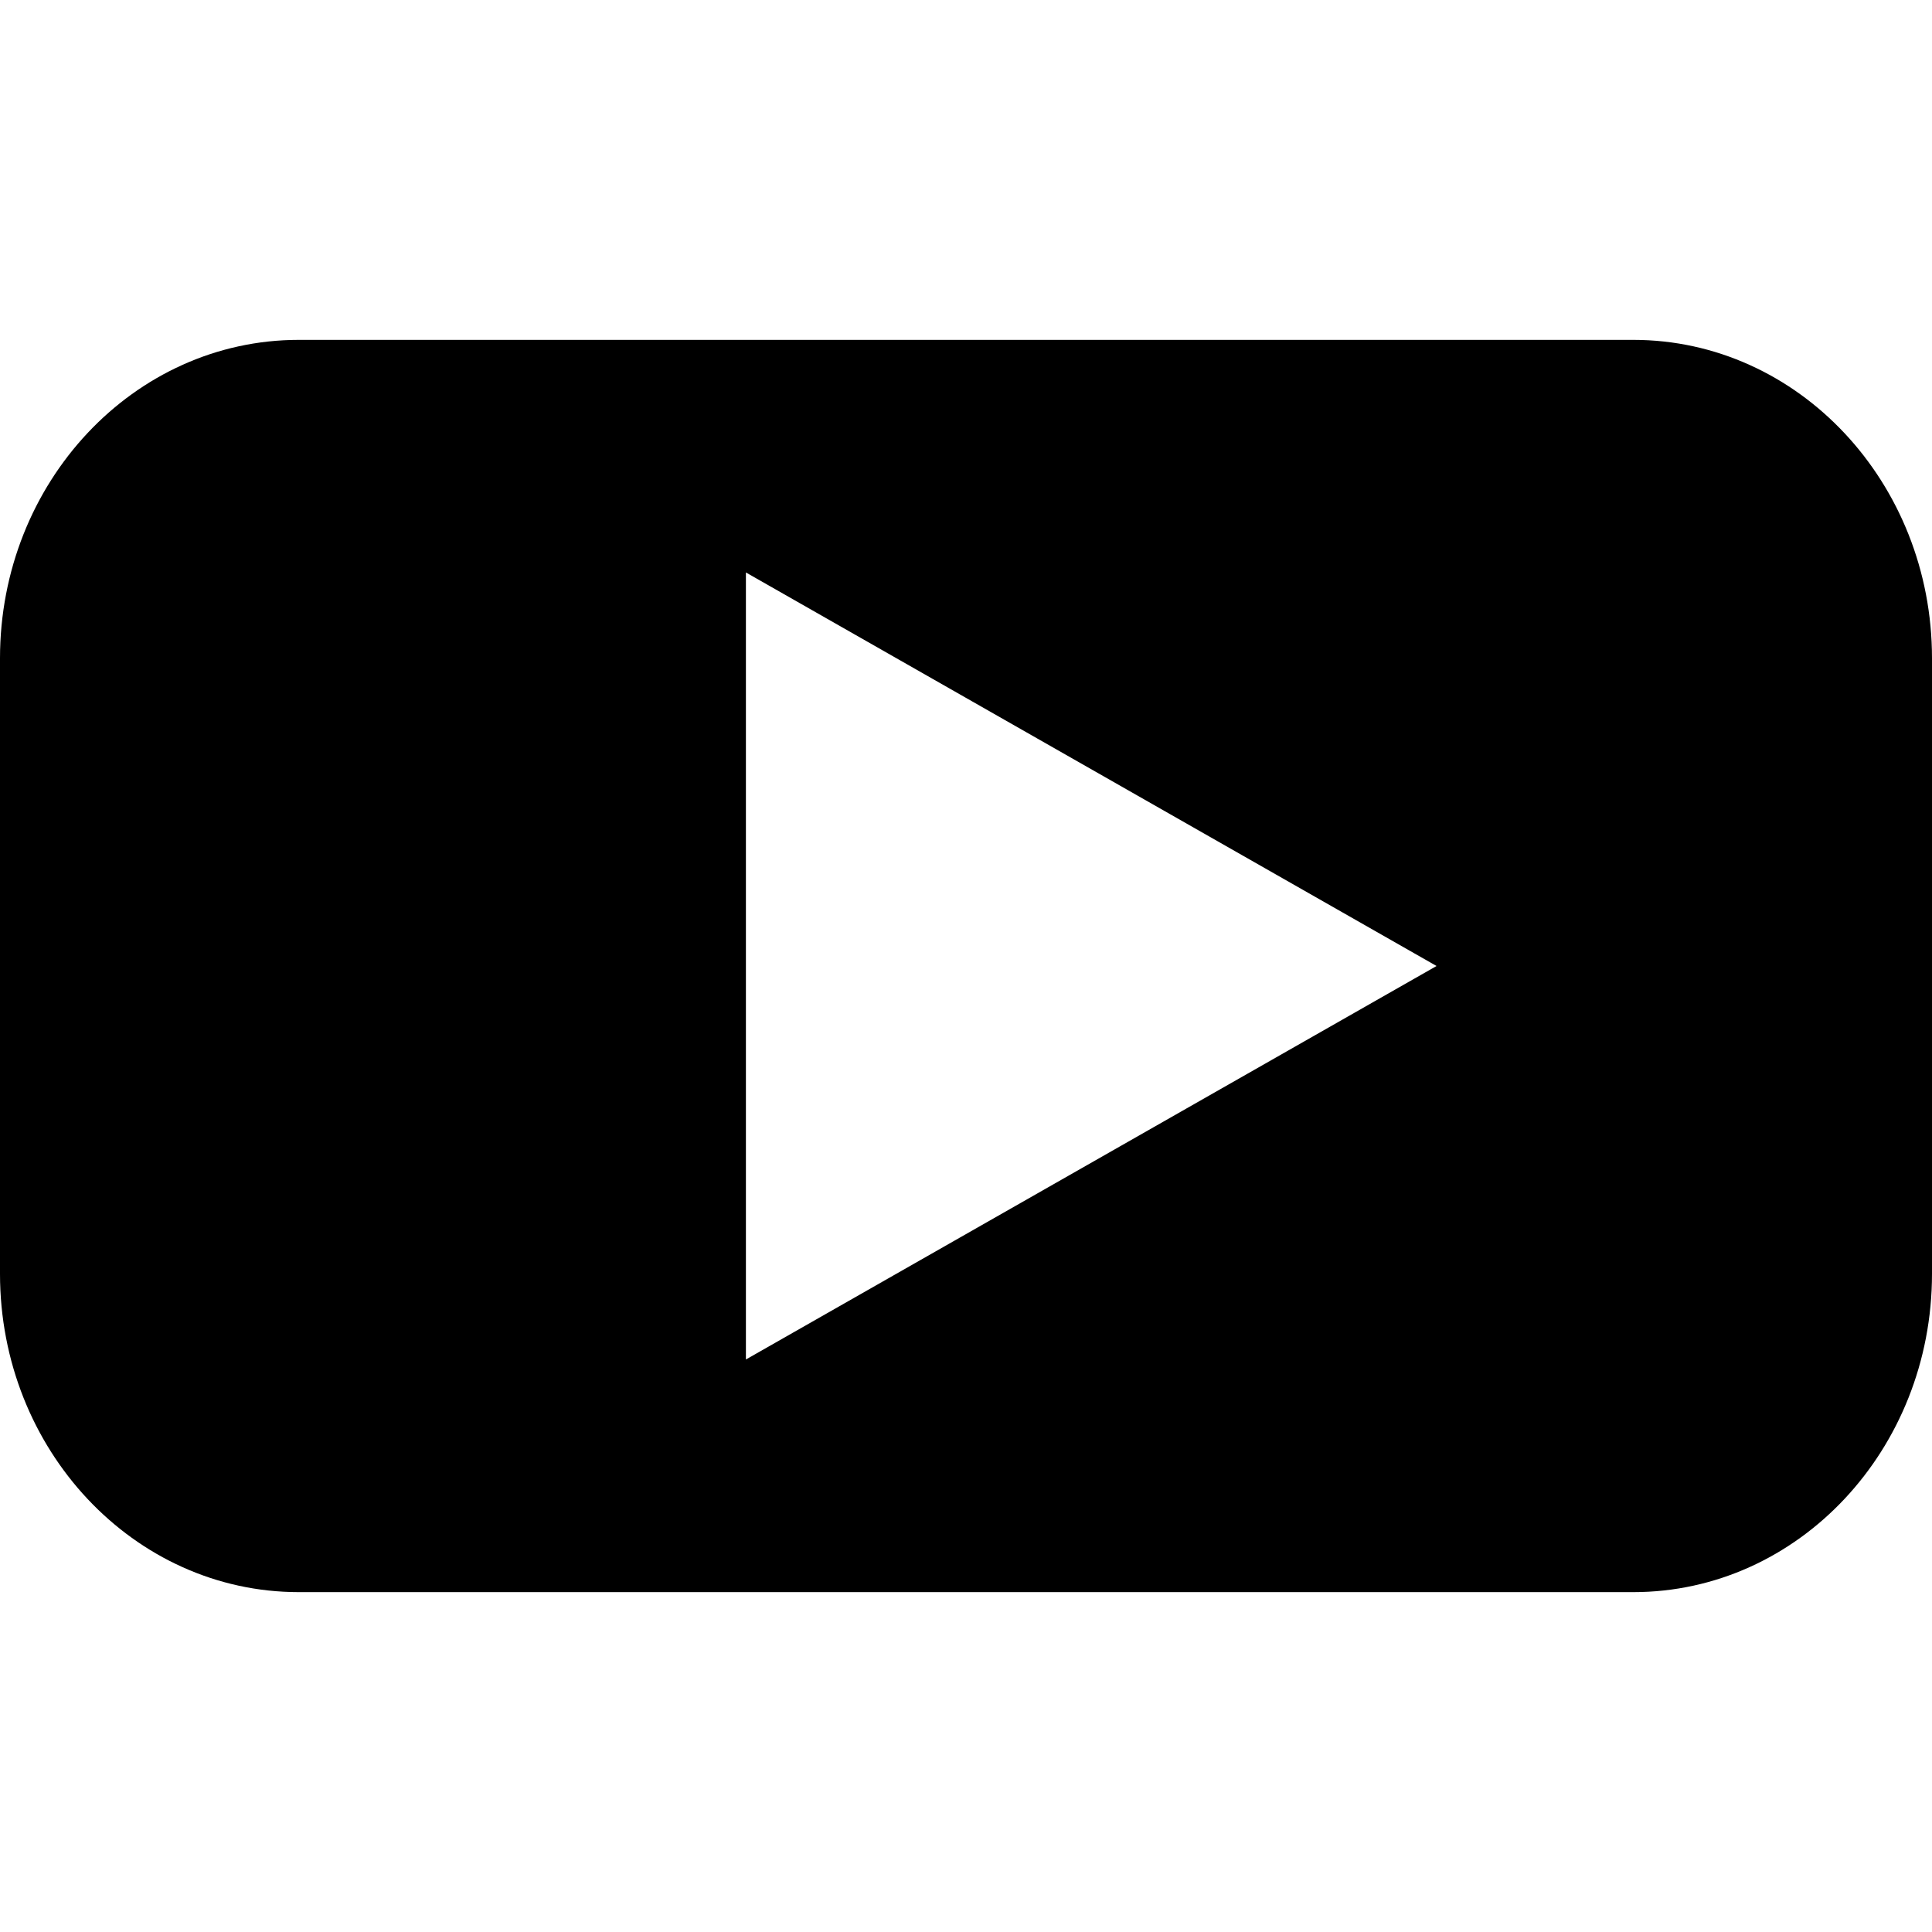
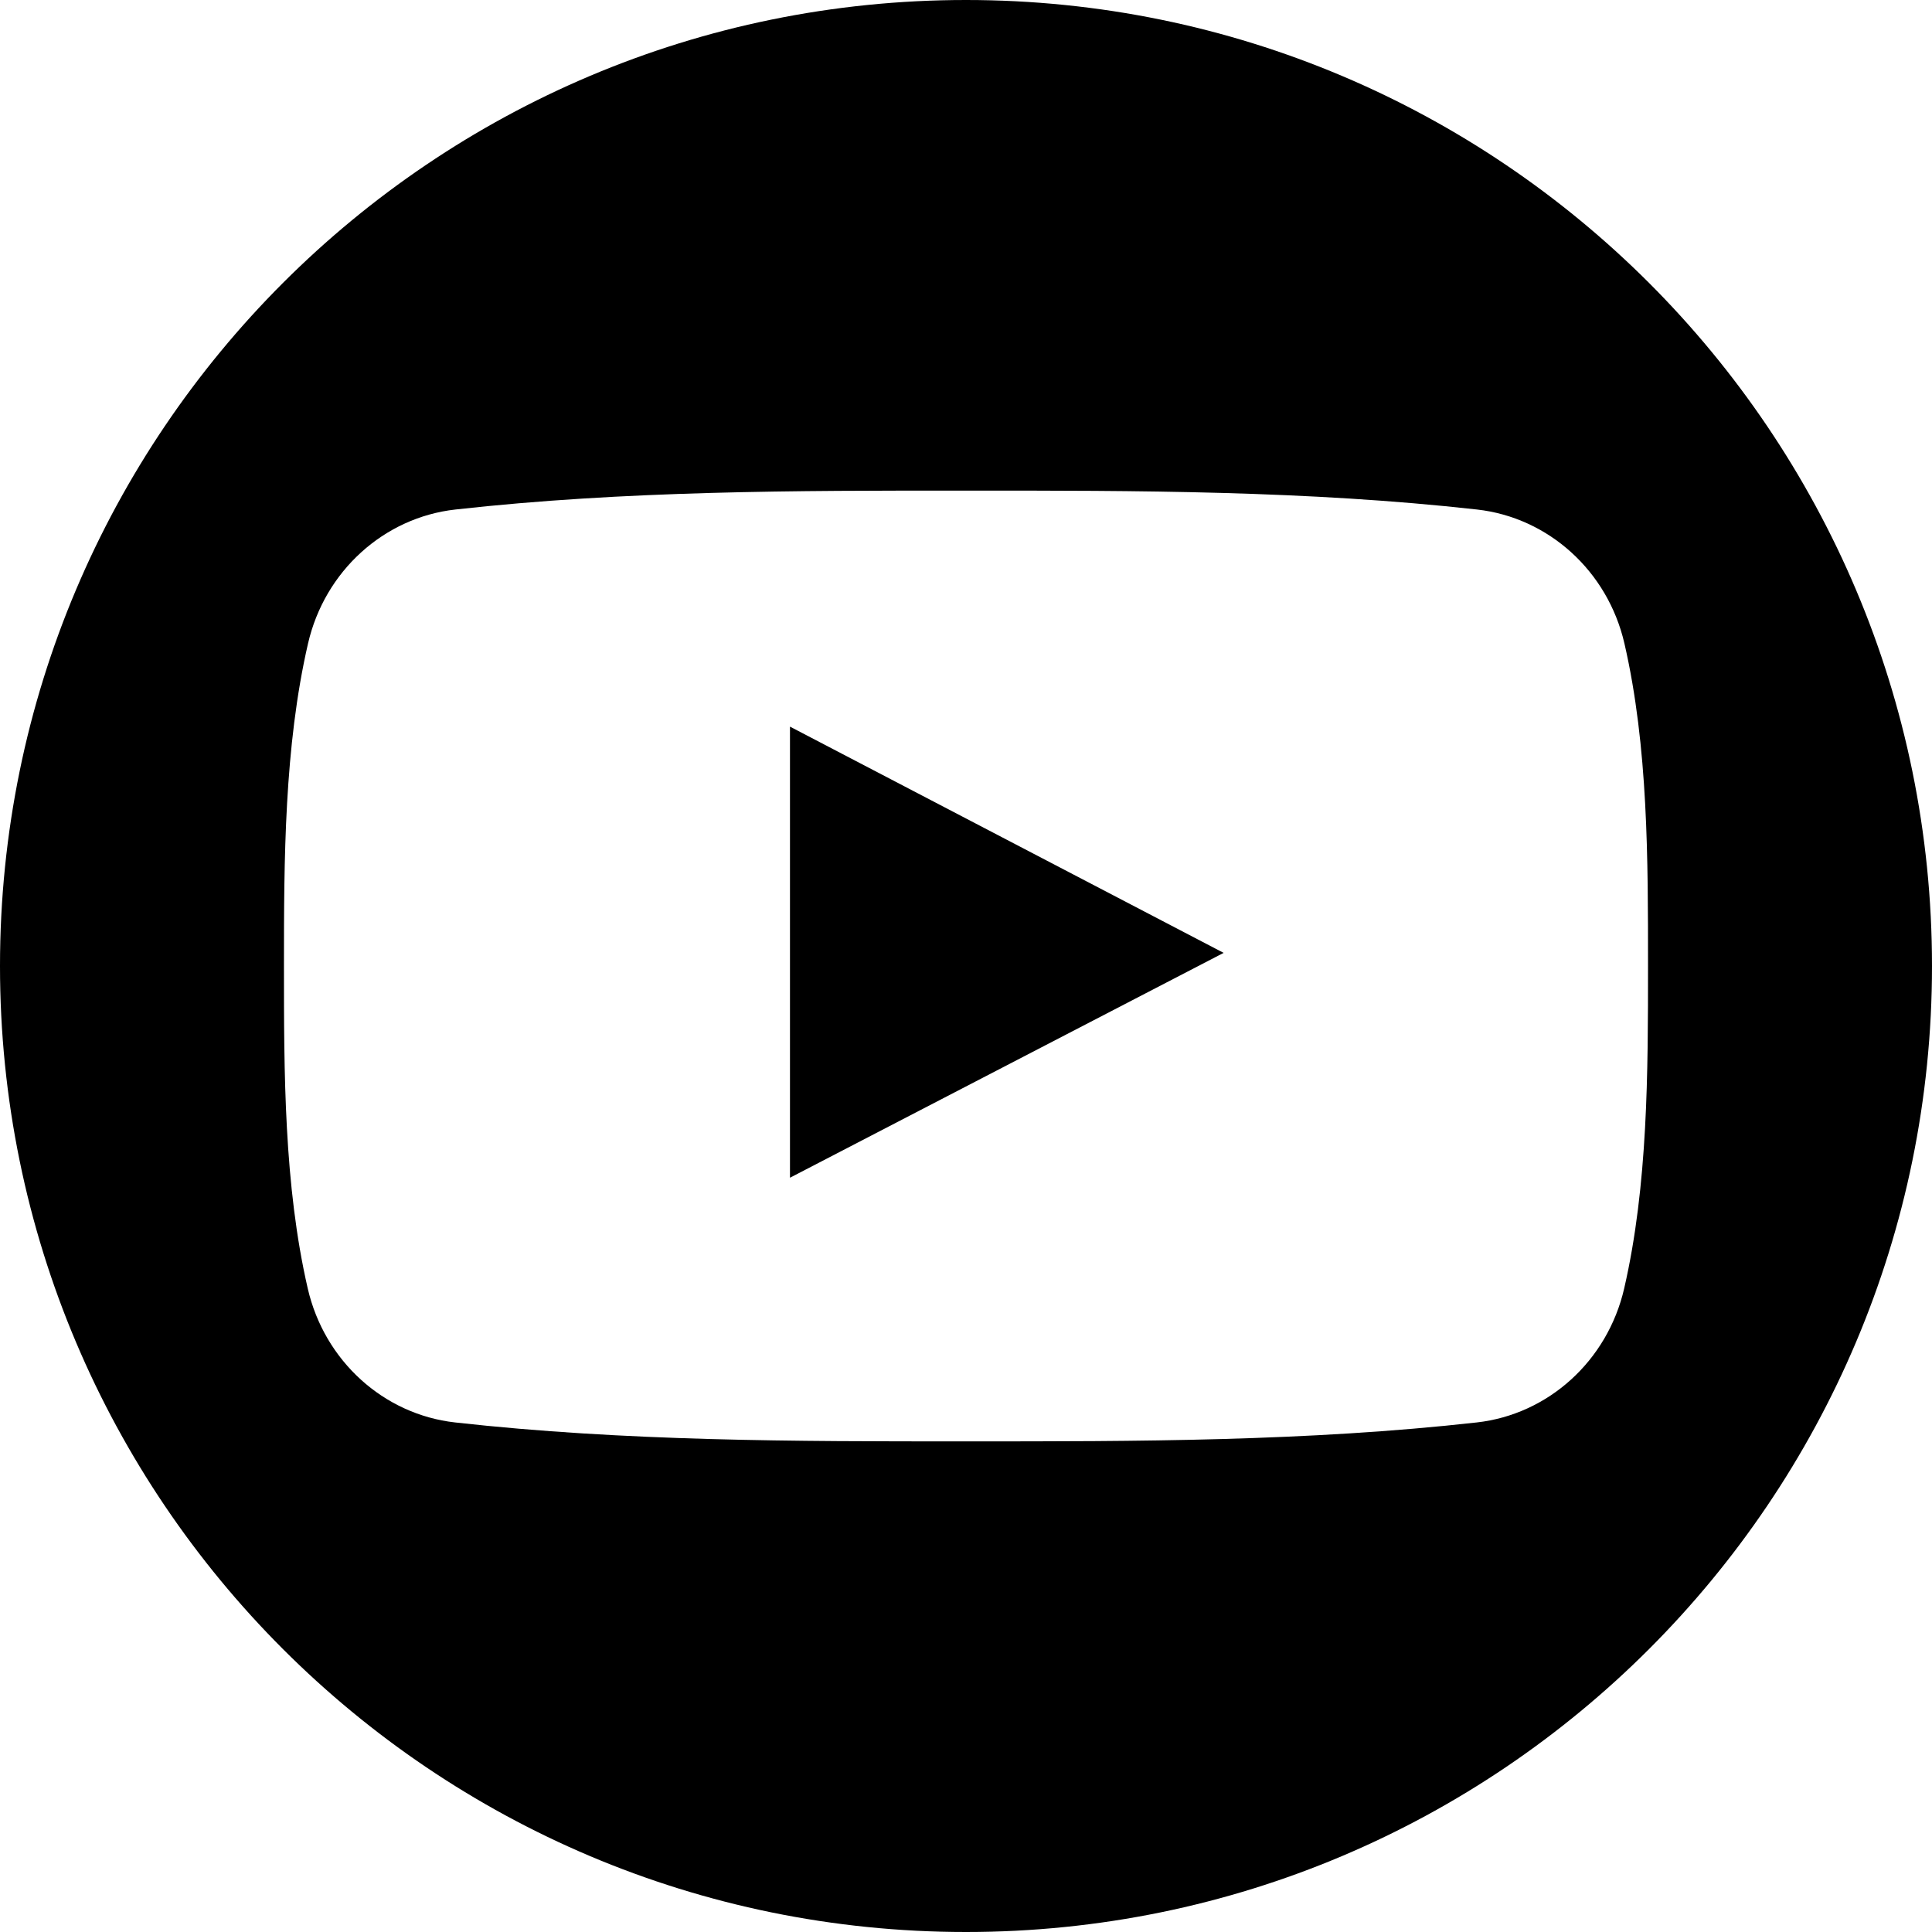
- <svg xmlns="http://www.w3.org/2000/svg" version="1.1" id="Capa_1" x="0px" y="0px" width="36px" height="36px" viewBox="0 0 36 36" style="enable-background:new 0 0 36 36;" xml:space="preserve">
+ <svg xmlns="http://www.w3.org/2000/svg" version="1.1" id="Capa_1" x="0px" y="0px" width="97.75px" height="97.75px" viewBox="0 0 97.75 97.75" style="enable-background:new 0 0 97.75 97.75;" xml:space="preserve">
  <g>
-     <path d="M30.434,6.333H5.567C2.491,6.333,0,8.99,0,12.266v11.469c0,3.275,2.491,5.932,5.567,5.932h24.867   c3.074,0,5.566-2.654,5.566-5.932V12.266C36,8.991,33.508,6.333,30.434,6.333z M13.899,25.332V10.667L26.768,18L13.899,25.332z" />
+     <g>
+       <path d="M39.969,59.587c7.334-3.803,14.604-7.571,21.941-11.376c-7.359-3.84-14.627-7.63-21.941-11.447    C39.969,44.398,39.969,51.954,39.969,59.587z" />
+       <path d="M48.875,0C21.883,0,0,21.882,0,48.875S21.883,97.75,48.875,97.75S97.75,75.868,97.75,48.875S75.867,0,48.875,0z     M82.176,65.189c-0.846,3.67-3.848,6.377-7.461,6.78c-8.557,0.957-17.217,0.962-25.842,0.957c-8.625,0.005-17.287,0-25.846-0.957    c-3.613-0.403-6.613-3.11-7.457-6.78c-1.203-5.228-1.203-10.933-1.203-16.314s0.014-11.088,1.217-16.314    c0.844-3.67,3.844-6.378,7.457-6.782c8.559-0.956,17.221-0.961,25.846-0.956c8.623-0.005,17.285,0,25.841,0.956    c3.615,0.404,6.617,3.111,7.461,6.782c1.203,5.227,1.193,10.933,1.193,16.314S83.379,59.962,82.176,65.189z" />
+     </g>
  </g>
  <g>
</g>
  <g>
</g>
  <g>
</g>
  <g>
</g>
  <g>
</g>
  <g>
</g>
  <g>
</g>
  <g>
</g>
  <g>
</g>
  <g>
</g>
  <g>
</g>
  <g>
</g>
  <g>
</g>
  <g>
</g>
  <g>
</g>
</svg>
